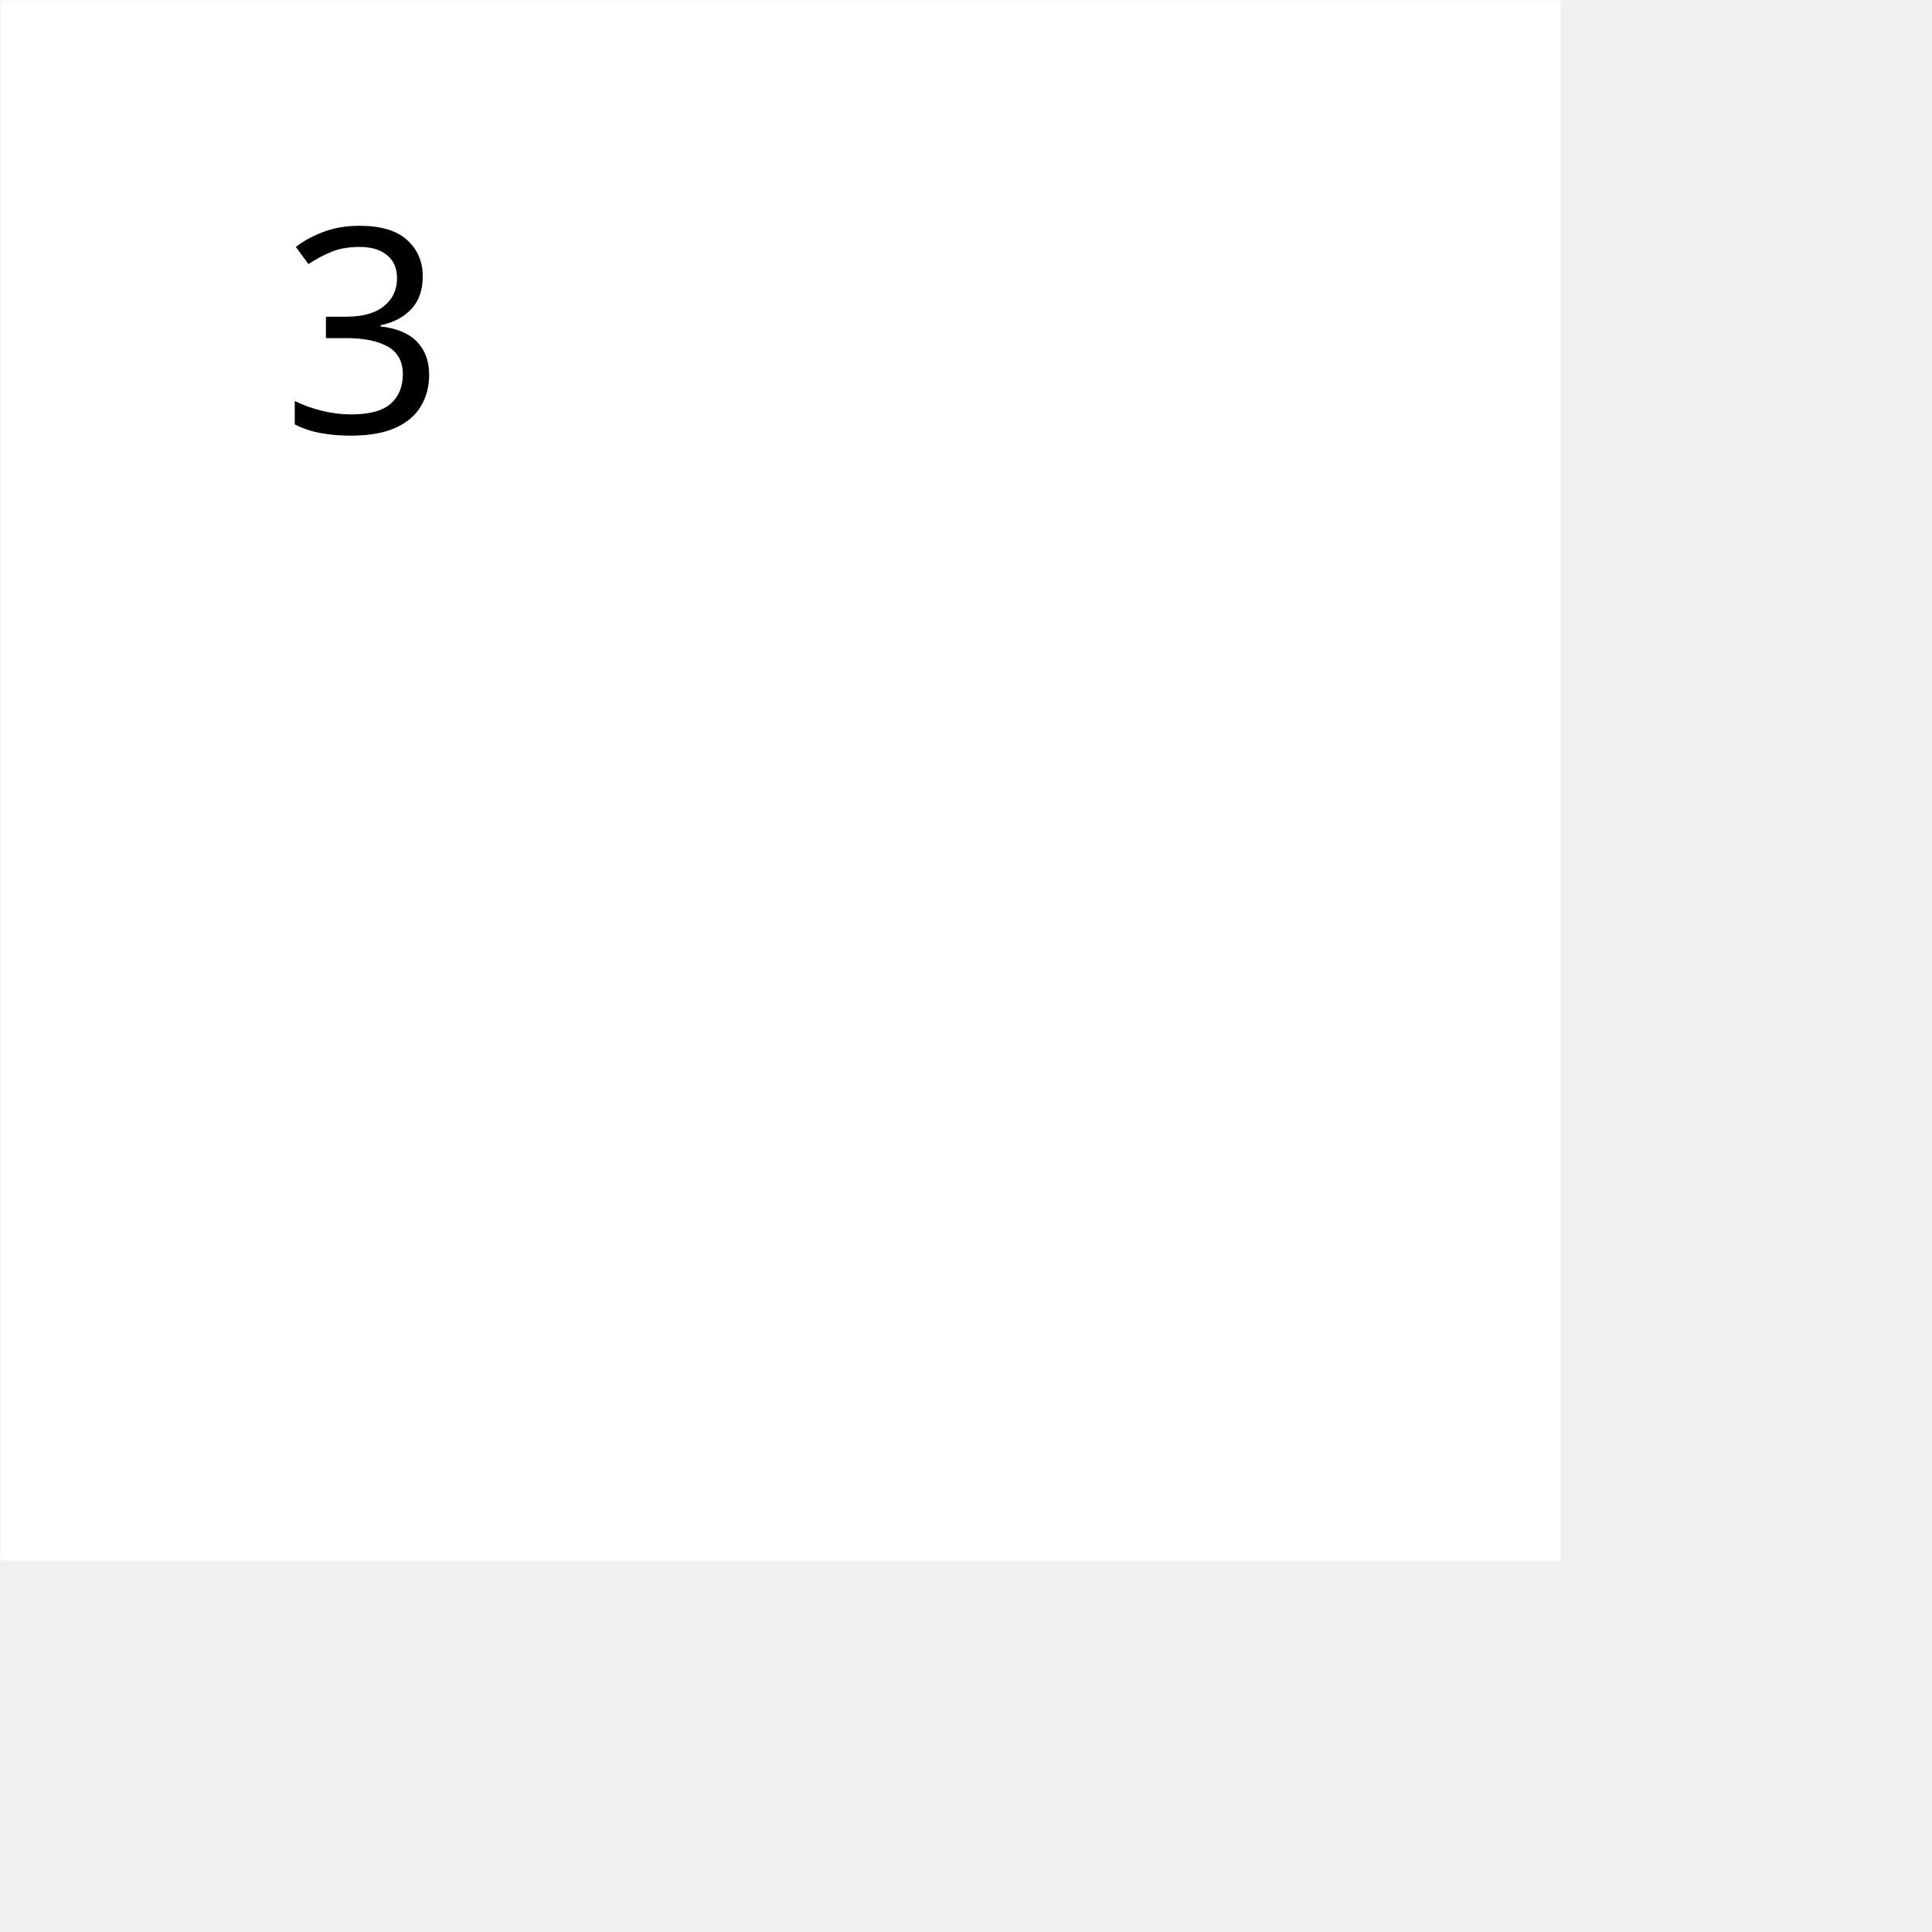
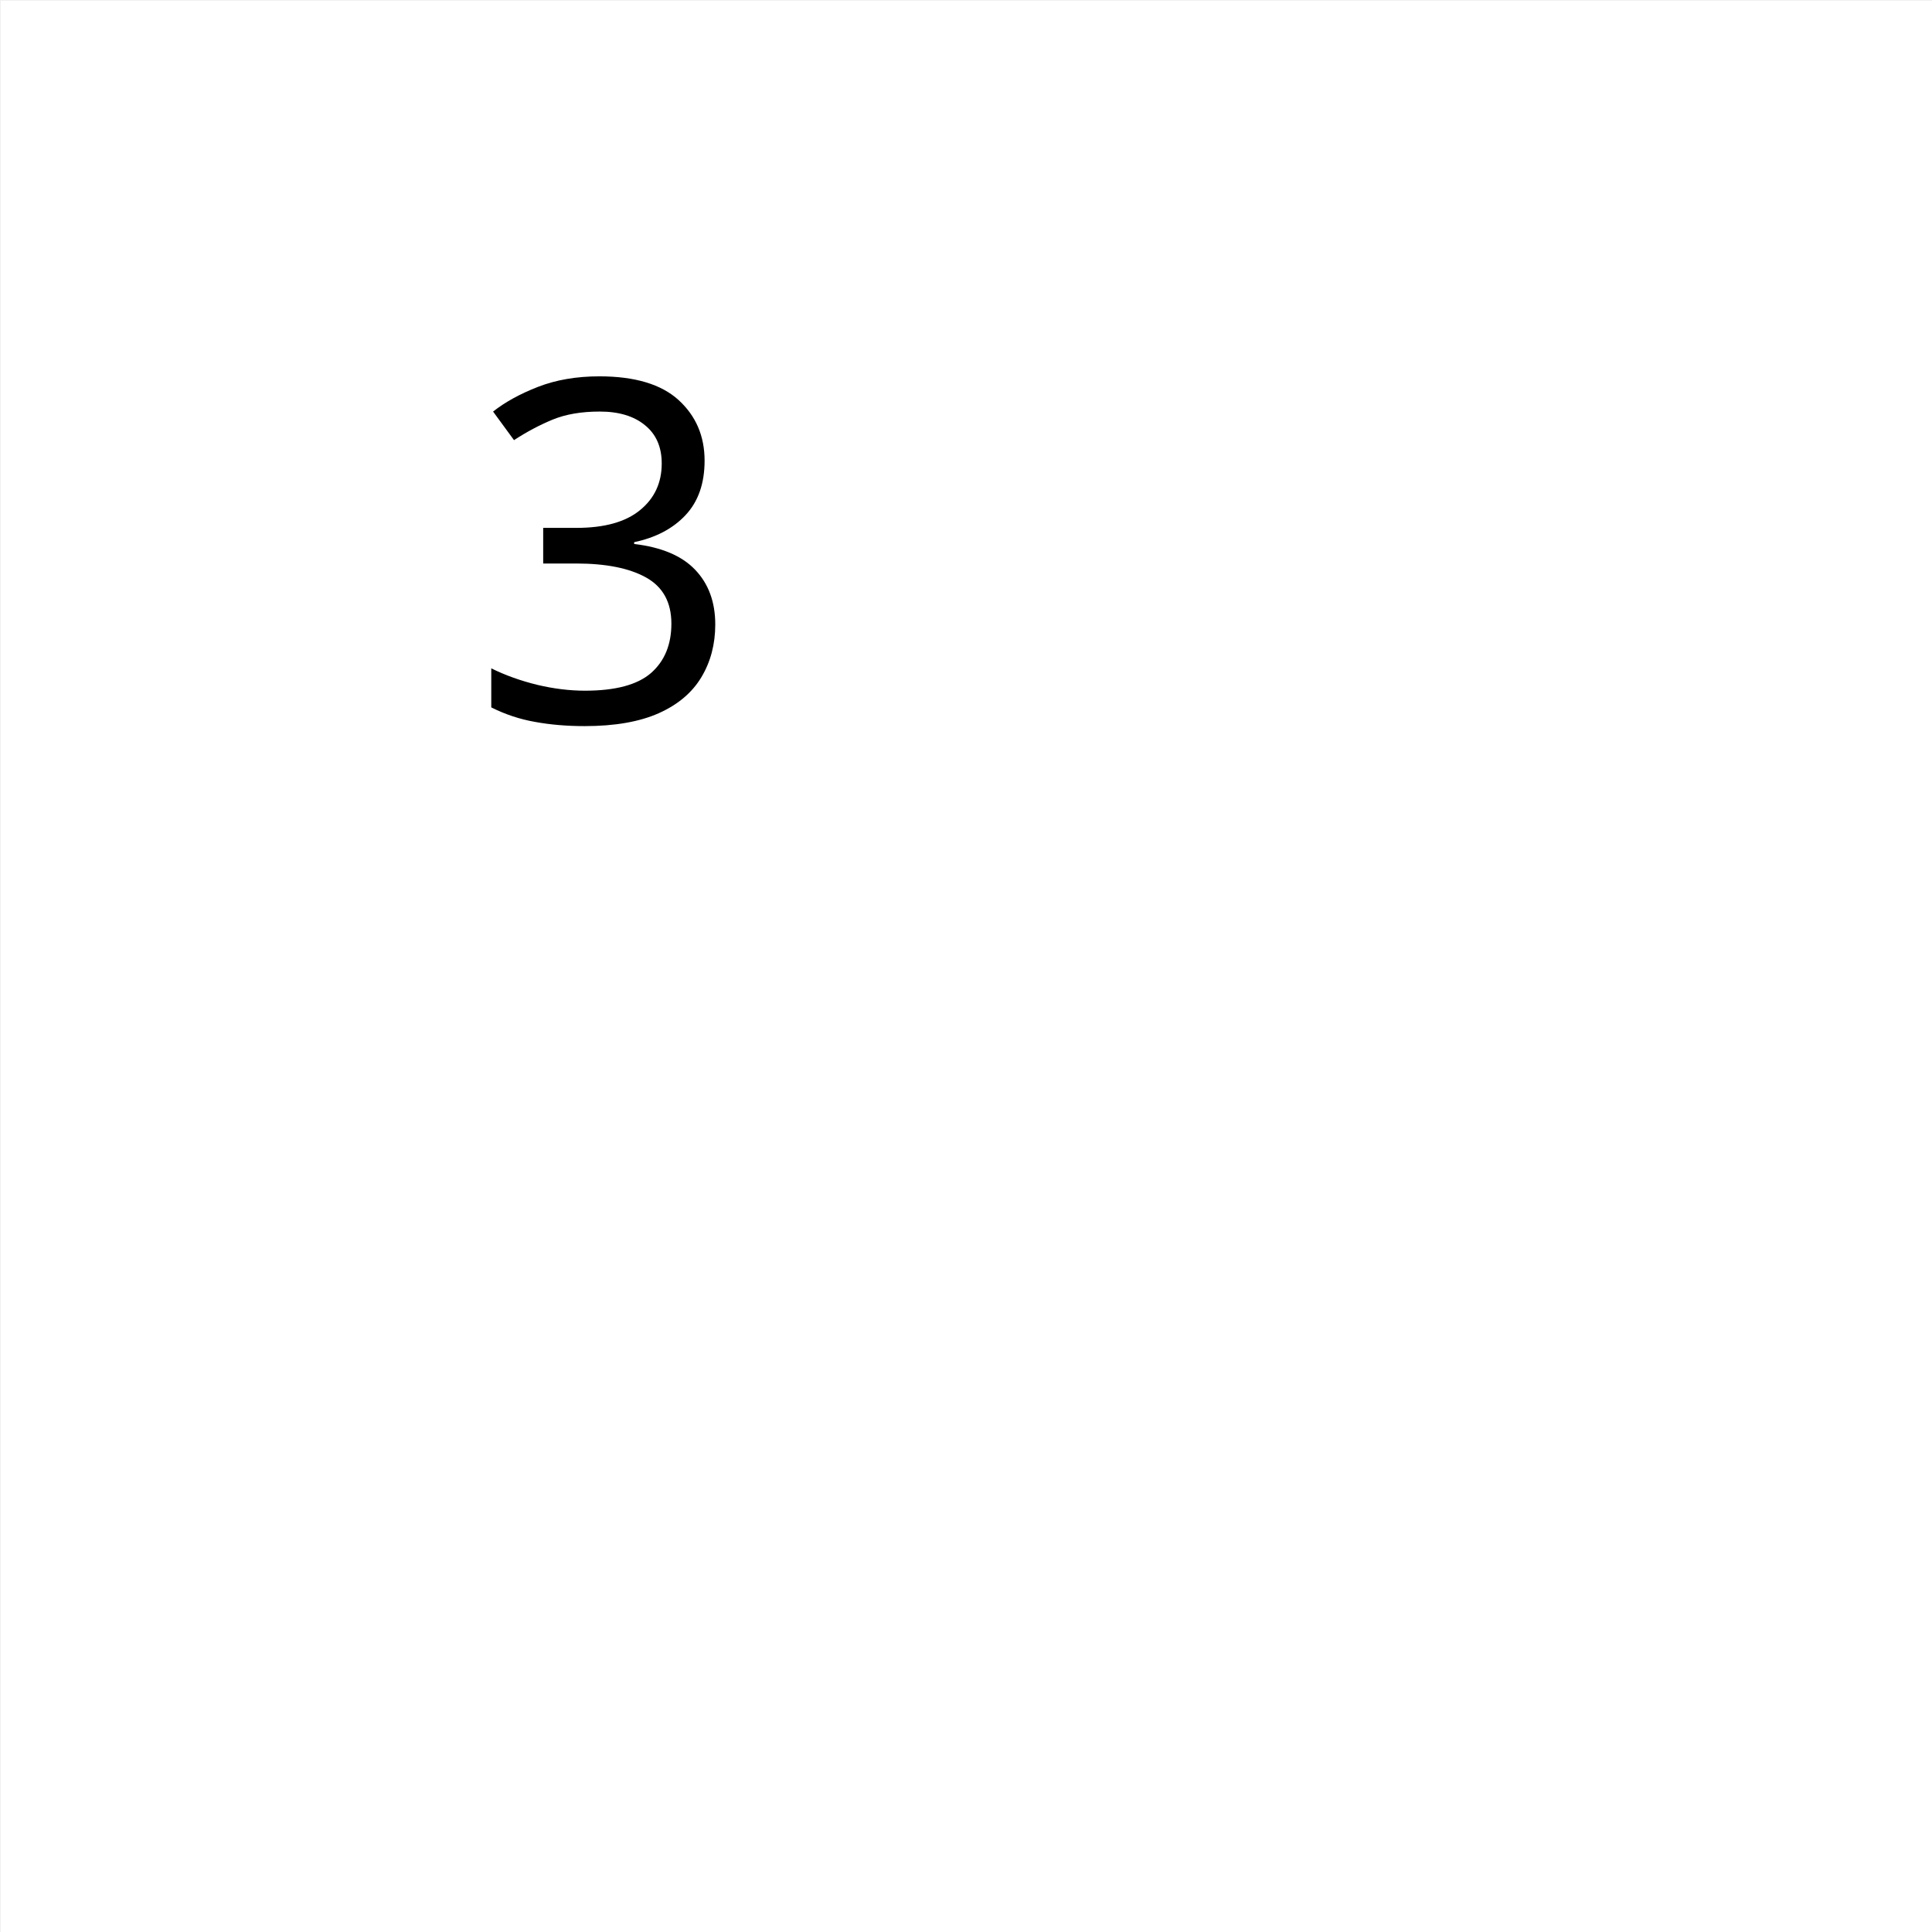
- <svg xmlns="http://www.w3.org/2000/svg" width="250" height="250" xml:space="preserve" overflow="hidden">
+ <svg xmlns="http://www.w3.org/2000/svg" width="150" height="150" xml:space="preserve" overflow="hidden">
  <g transform="translate(-1375 -153)">
    <rect x="1378.5" y="156.5" width="195" height="195" stroke="#FFFFFF" stroke-width="6.875" stroke-miterlimit="8" fill="#FFFFFF" />
    <text font-family="Aptos,Aptos_MSFontService,sans-serif" font-weight="400" font-size="37" transform="matrix(1 0 0 1 1411.47 209)">3</text>
  </g>
</svg>
